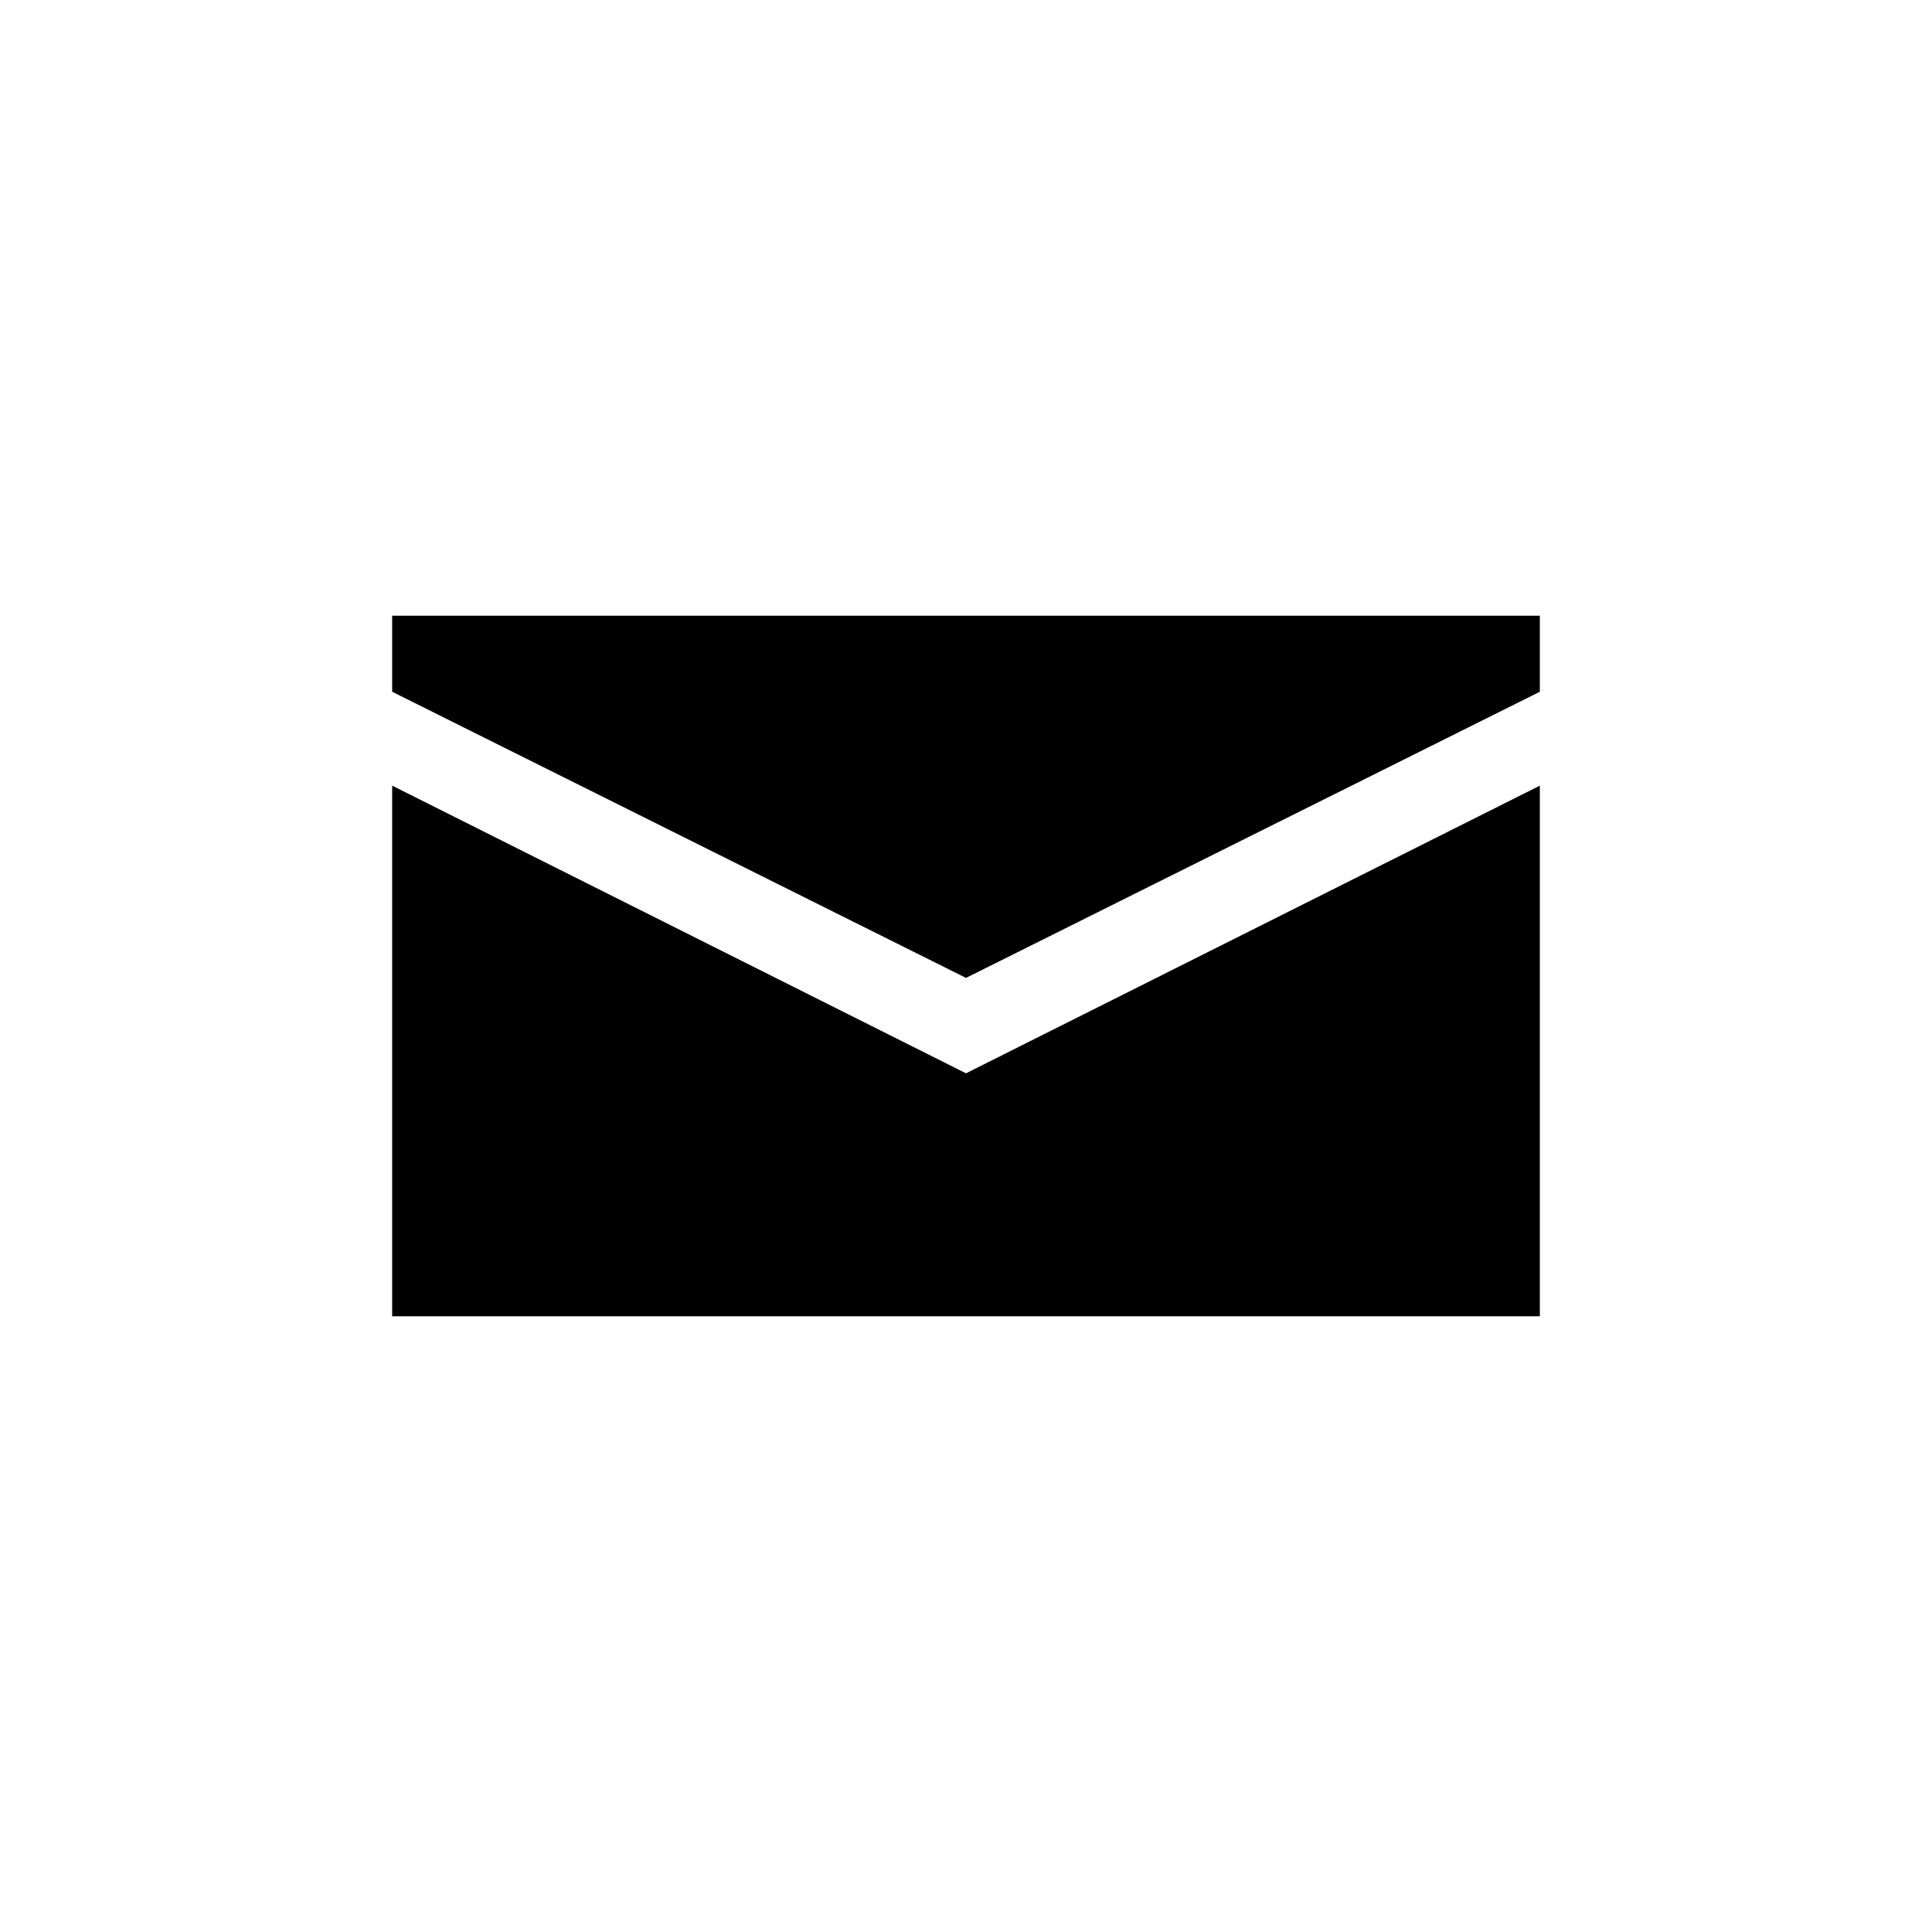
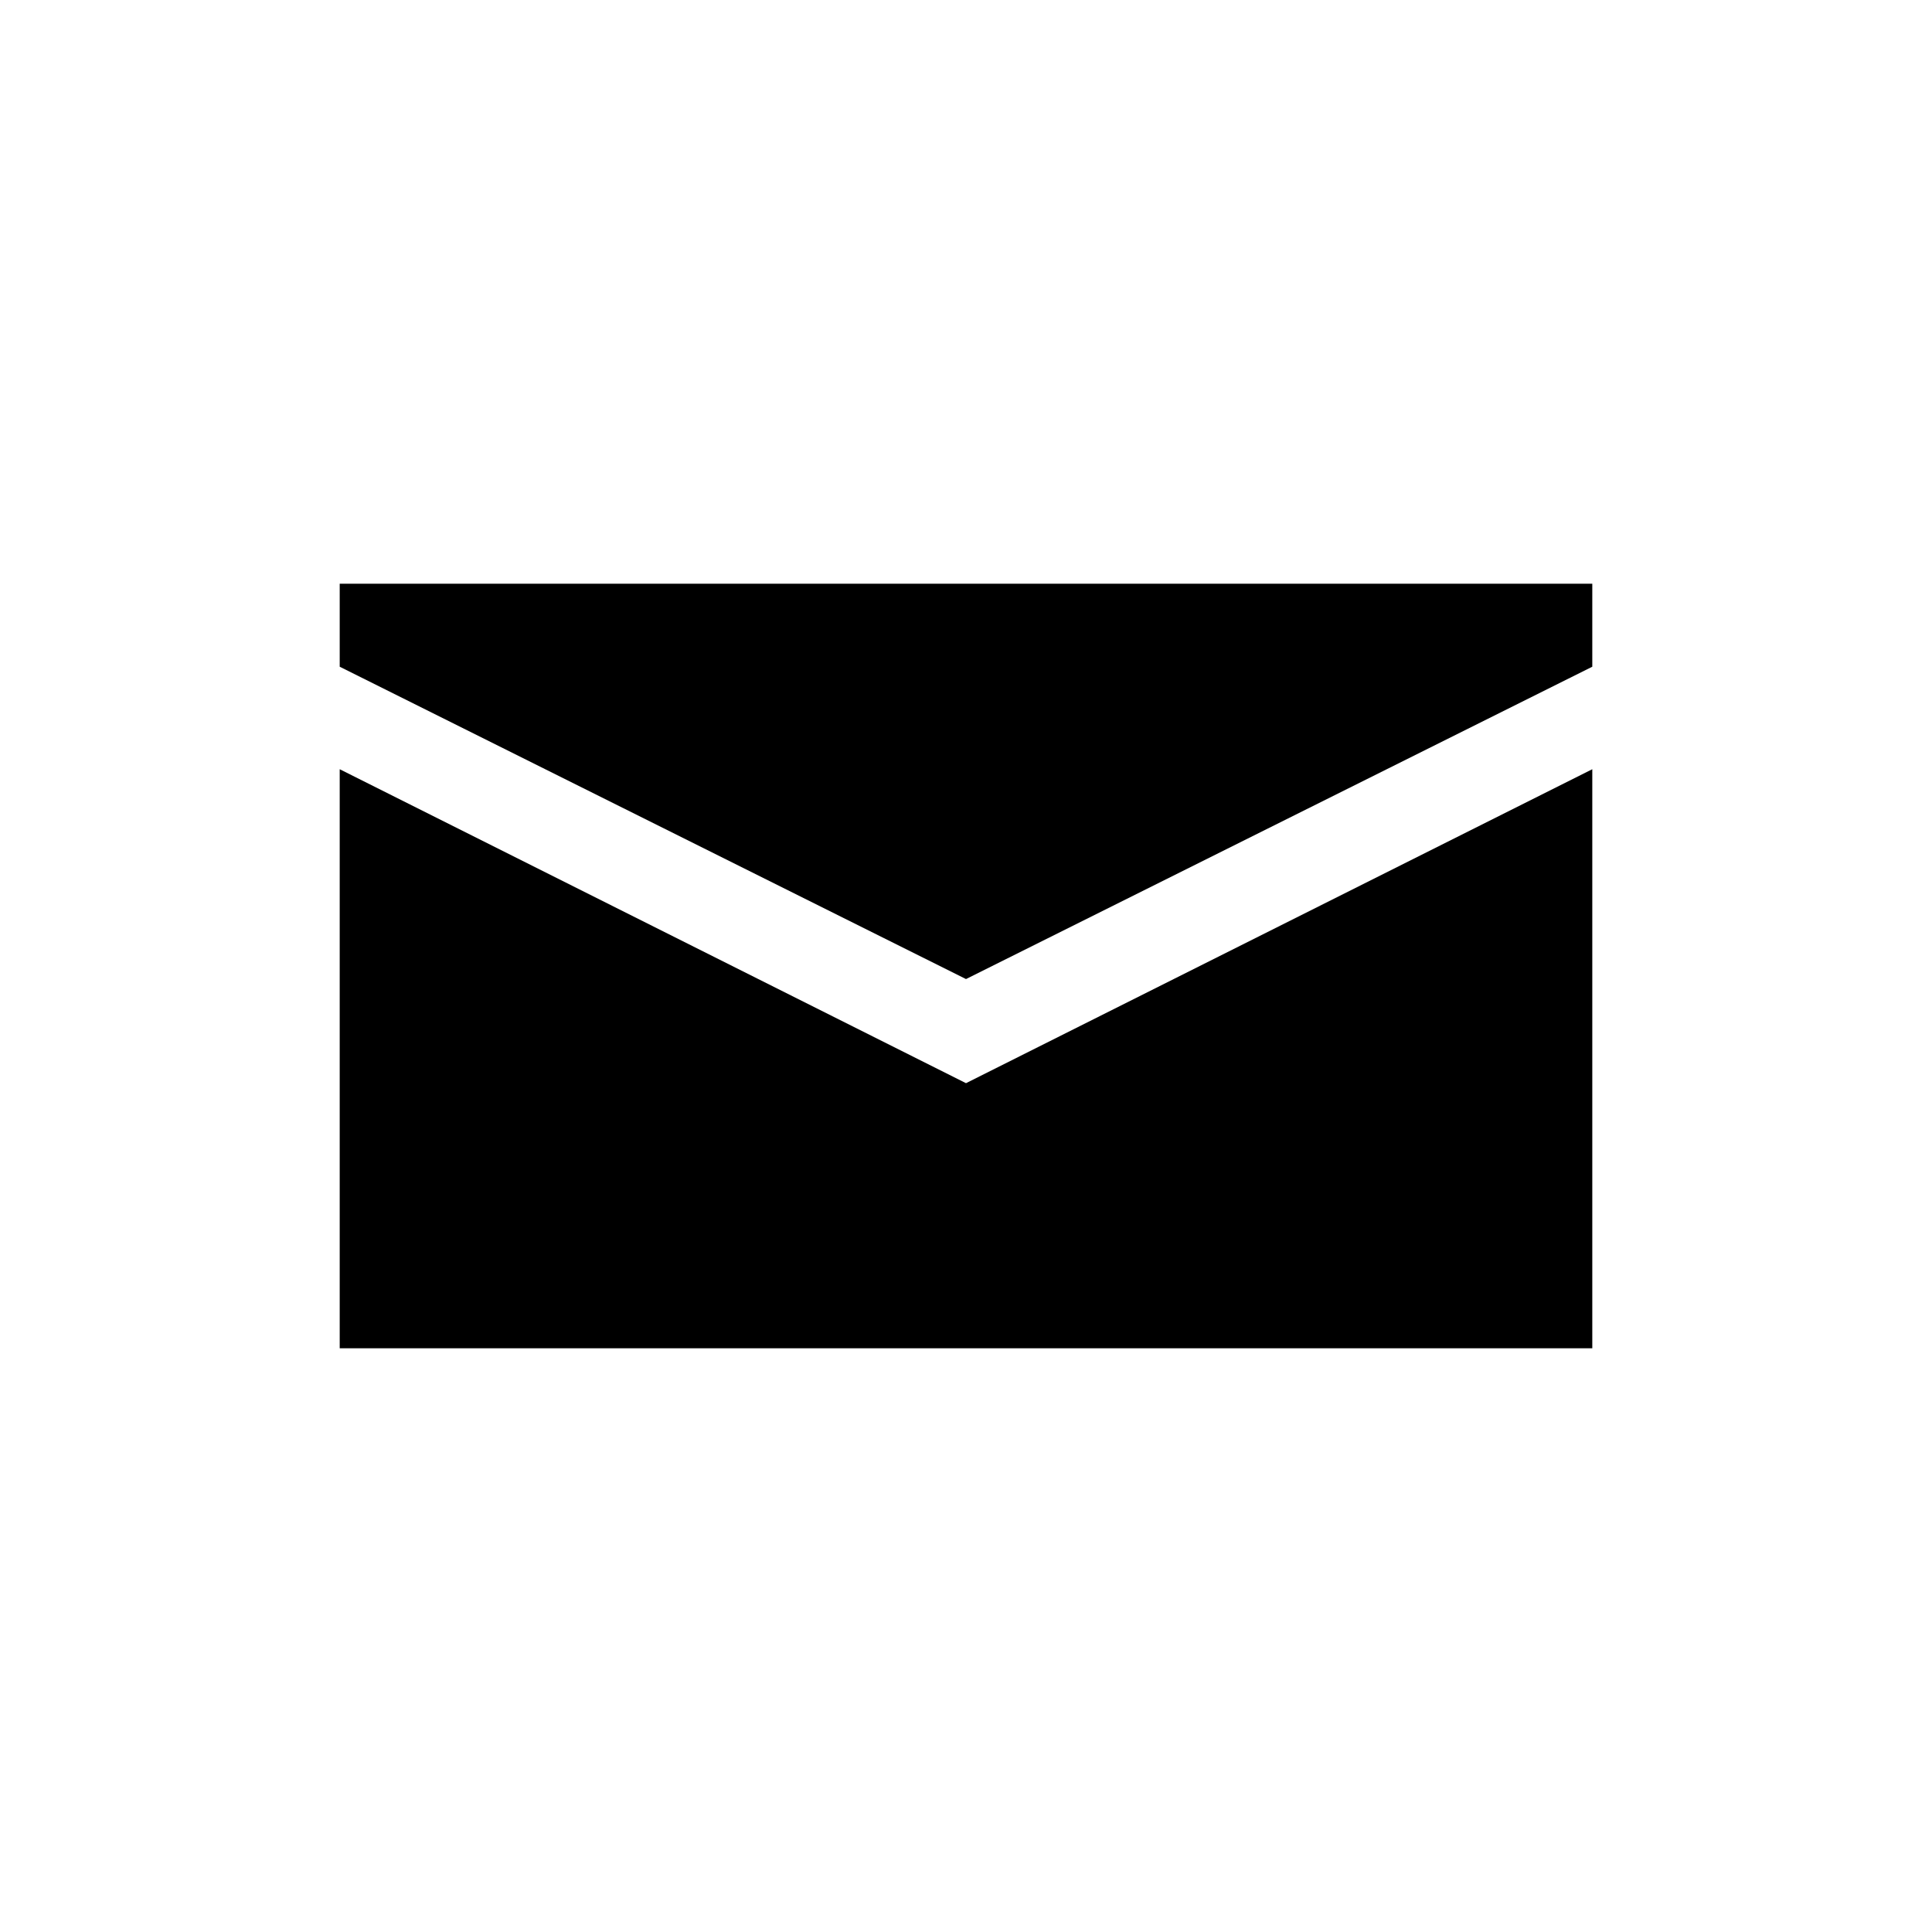
- <svg xmlns="http://www.w3.org/2000/svg" id="Livello_1" data-name="Livello 1" viewBox="0 0 1080 1080">
-   <path d="M860.78,735.8H219.22v-296.62l320.78,160.81,320.78-160.81v296.62ZM860.78,386.69v-42.49H219.22v42.49l320.78,159.97,320.78-159.97Z" />
+ <svg xmlns="http://www.w3.org/2000/svg" id="Livello_1" version="1.1" viewBox="0 0 1080 1080">
+   <path d="M890.1,753.7H189.9v-323.7l350.1,175.5,350.1-175.5v323.7ZM890.1,372.7v-46.4H189.9v46.4l350.1,174.6,350.1-174.6h0Z" />
</svg>
